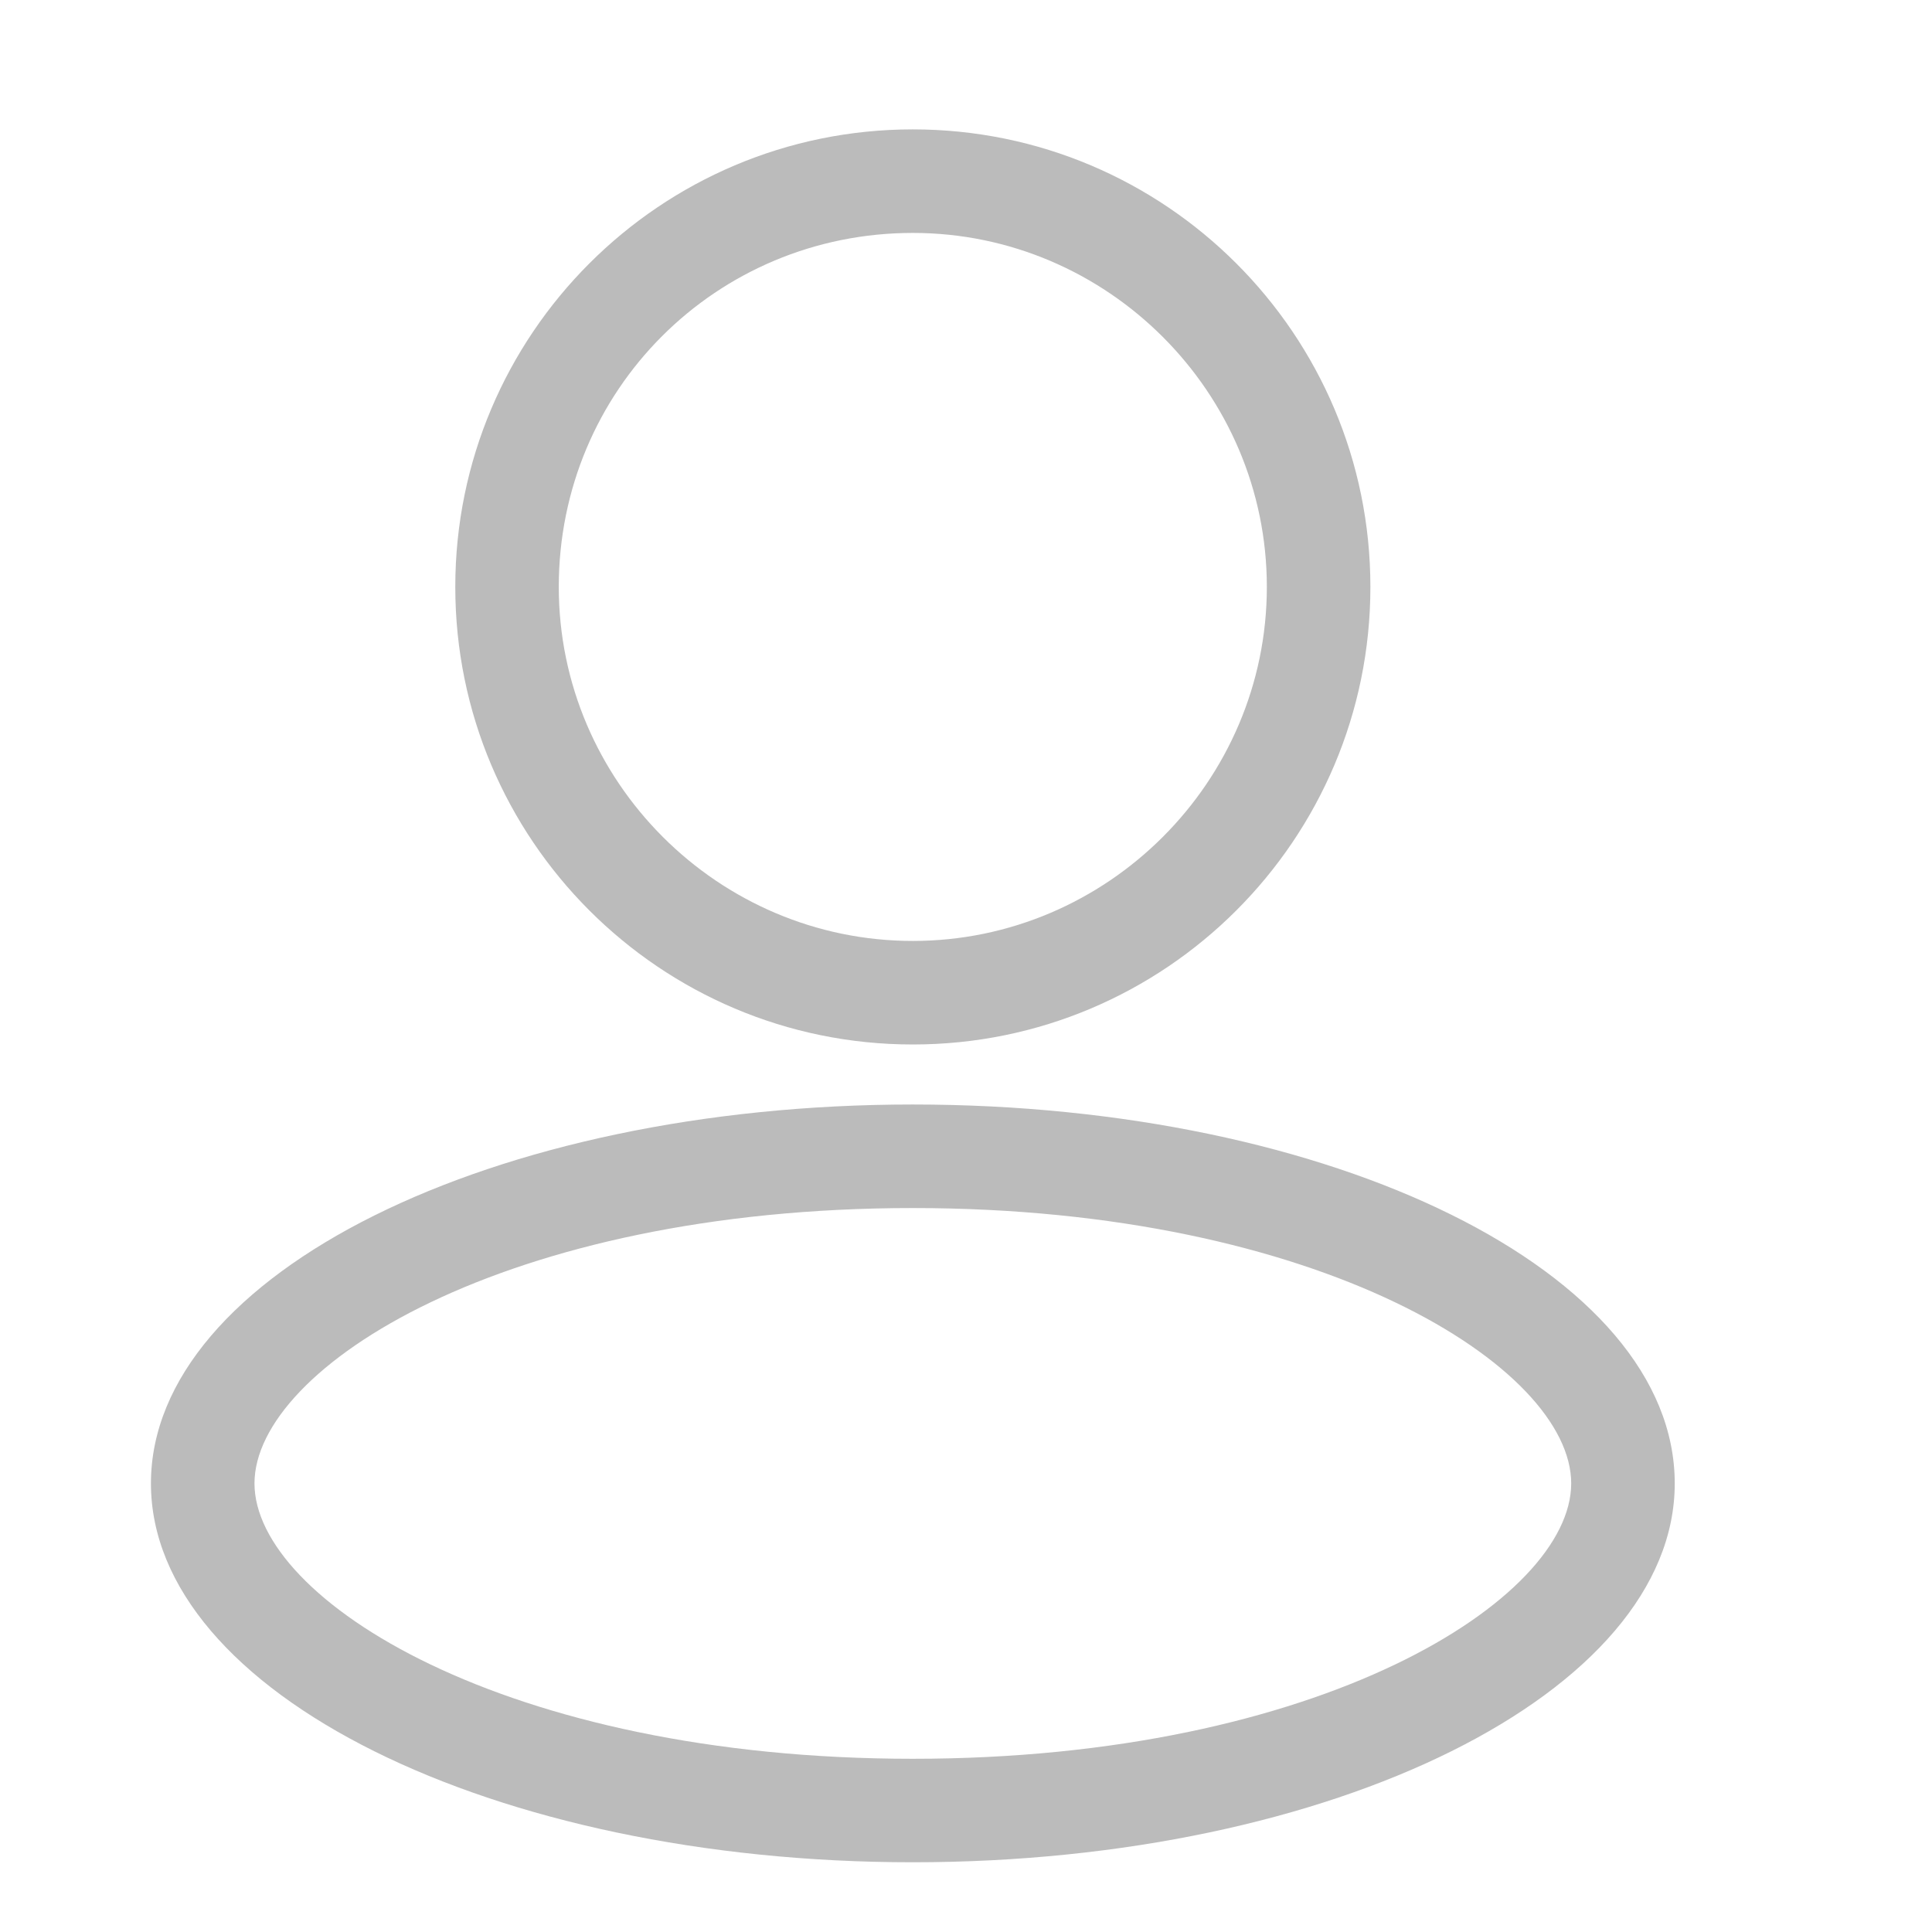
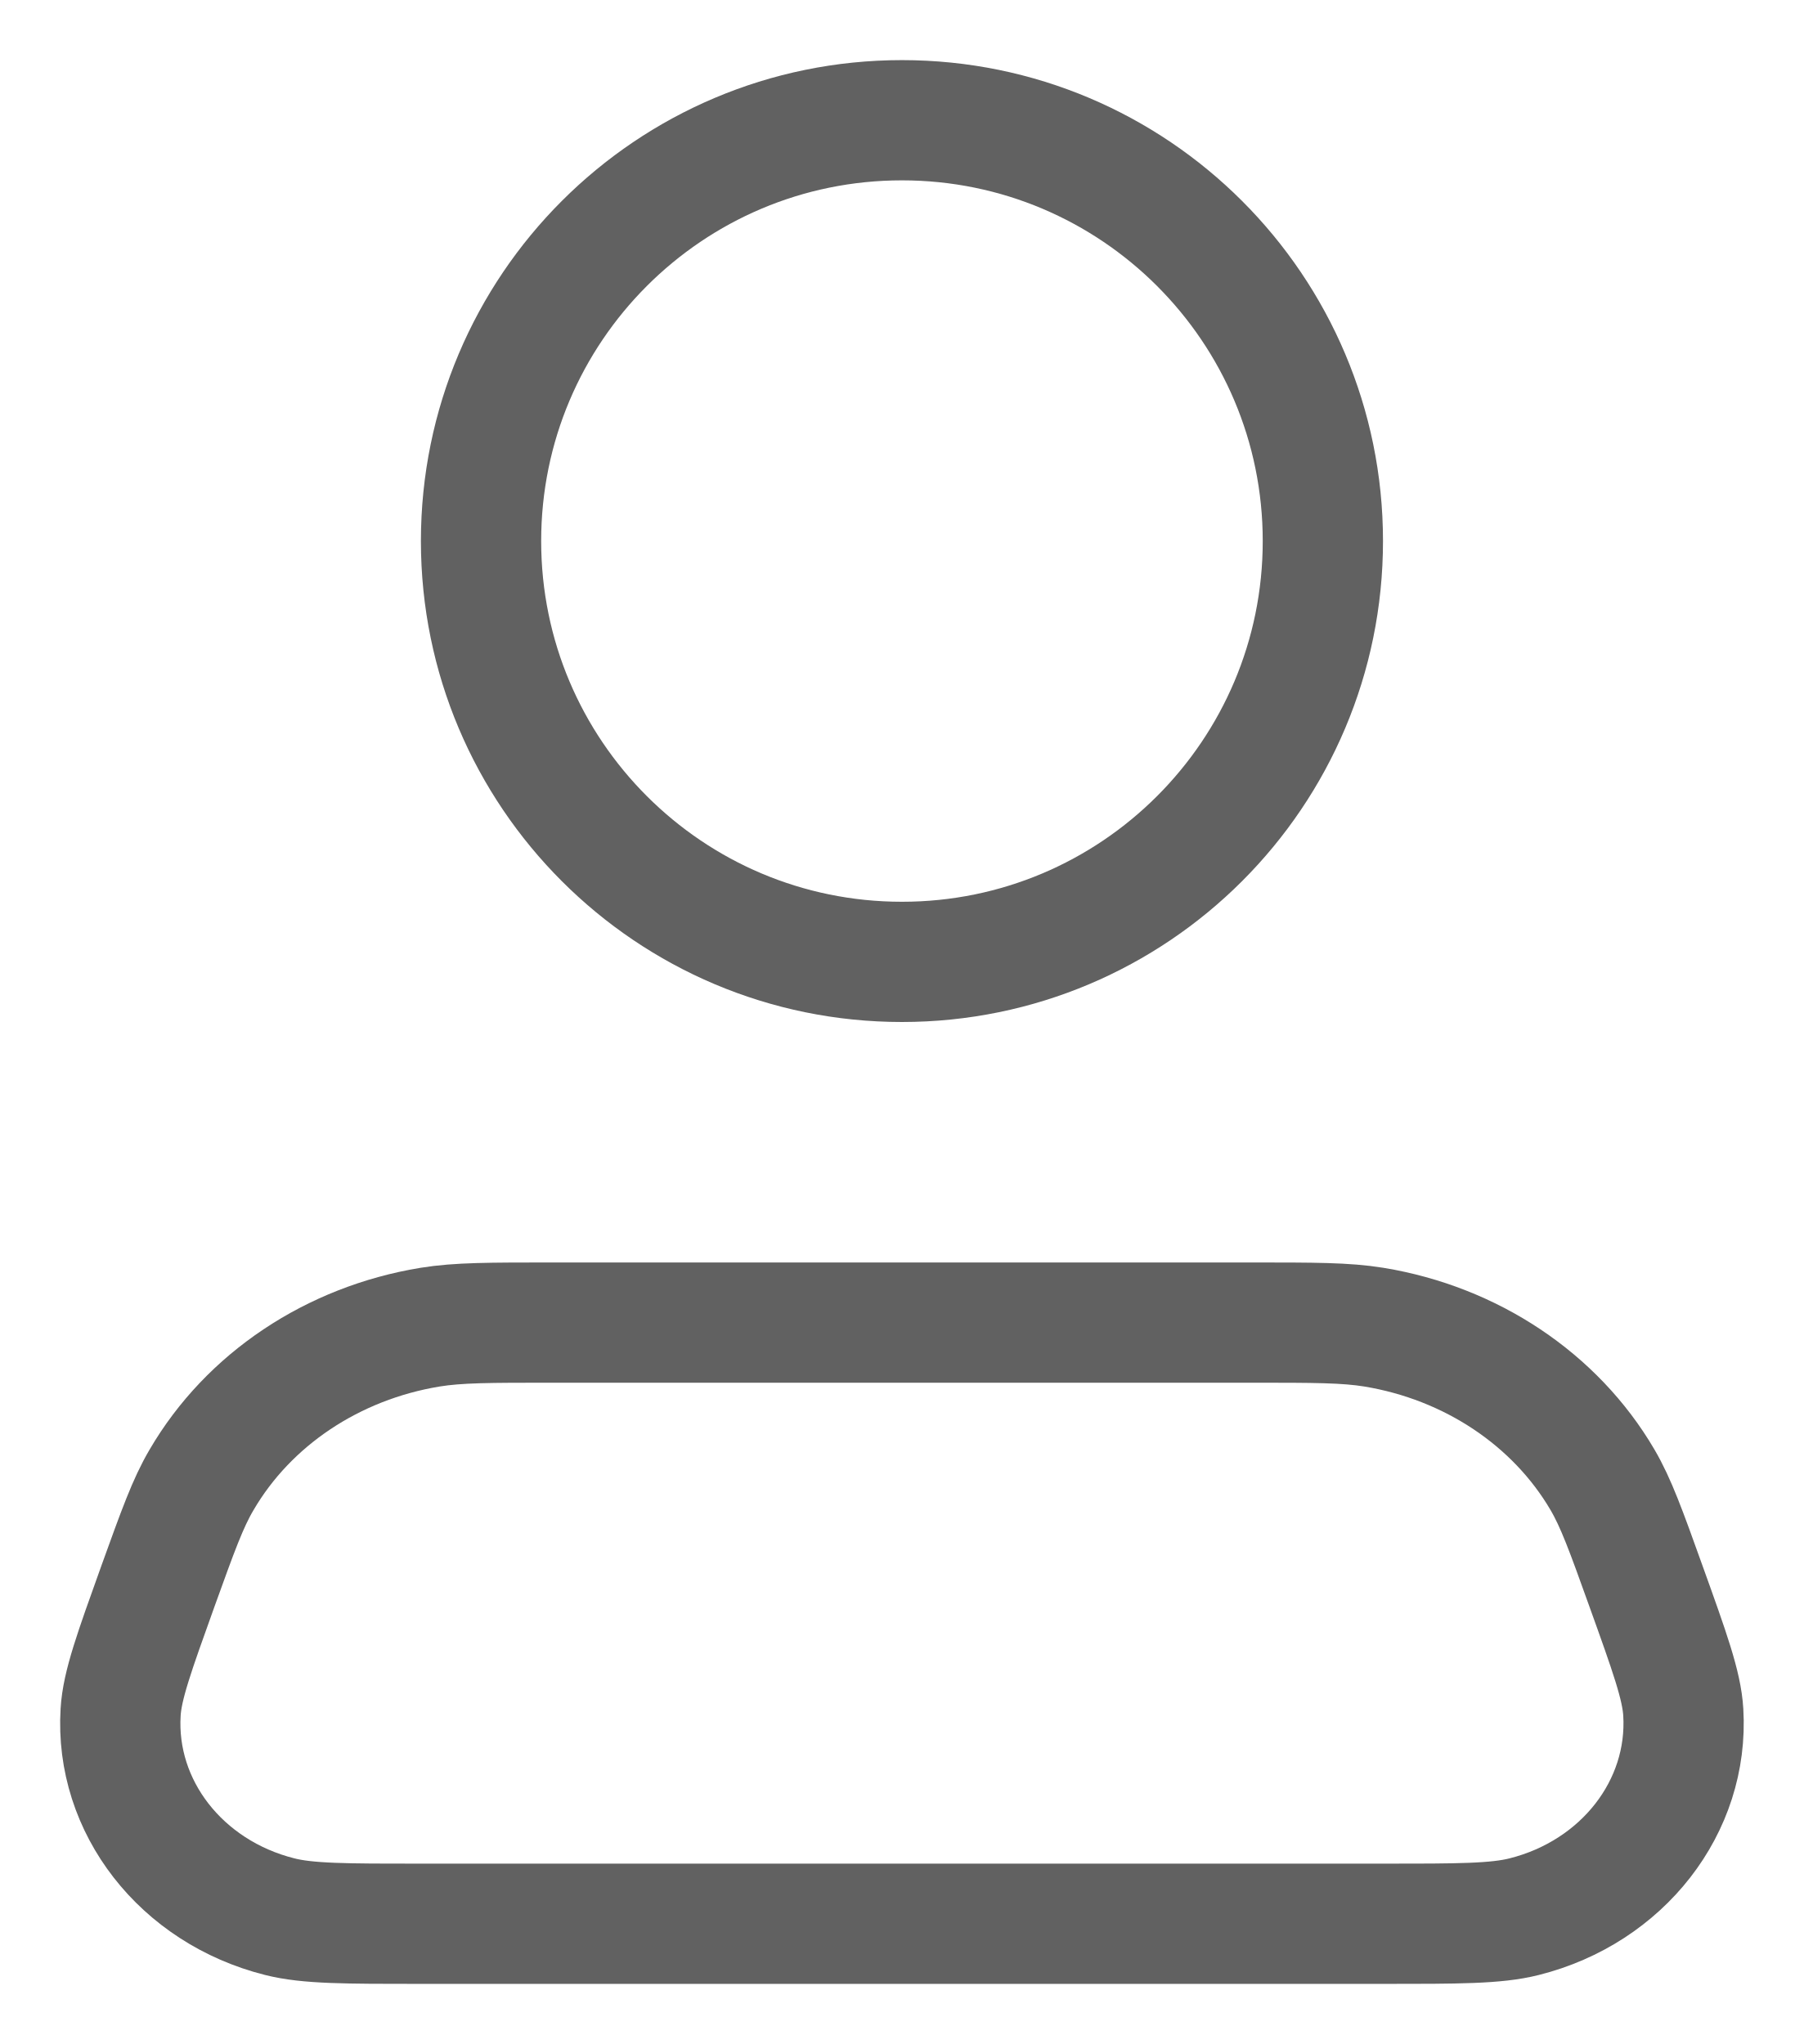
- <svg xmlns="http://www.w3.org/2000/svg" width="28" height="28" viewBox="0 0 29 32" fill="#BBBBBB">
-   <path d="M13.619 3.858C16.843 3.858 19.483 6.498 19.483 9.721C19.483 12.945 16.843 15.585 13.619 15.585C10.396 15.585 7.755 12.945 7.755 9.721C7.755 6.464 10.361 3.858 13.619 3.858ZM13.619 2.143C9.436 2.143 6.041 5.538 6.041 9.721C6.041 13.905 9.436 17.3 13.619 17.3C17.803 17.3 21.198 13.905 21.198 9.721C21.198 5.538 17.803 2.143 13.619 2.143Z" fill="#BBBBBB" />
-   <path d="M13.619 20.009C20.375 20.009 24.524 22.649 24.524 24.57C24.524 26.49 20.375 29.131 13.619 29.131C6.864 29.131 2.715 26.49 2.715 24.57C2.715 22.649 6.864 20.009 13.619 20.009ZM13.619 18.294C6.658 18.294 1 21.106 1 24.57C1 28.033 6.658 30.845 13.619 30.845C20.581 30.845 26.239 28.033 26.239 24.57C26.239 21.072 20.581 18.294 13.619 18.294Z" fill="#BBBBBB" />
+ <svg xmlns="http://www.w3.org/2000/svg" width="15" height="17" fill="none" viewBox="0 0 15 17">
+   <path stroke="#616161" stroke-linecap="round" stroke-linejoin="round" d="M11 4.5a3.5 3.5 0 1 1-7 0 3.5 3.5 0 0 1 7 0Zm-.594 6.5H4.594c-.523 0-.784 0-1.018.038-.809.133-1.509.6-1.9 1.27-.114.193-.196.422-.362.882-.198.552-.298.828-.311 1.05-.048.786.504 1.495 1.323 1.701.233.059.547.059 1.175.059h7.998c.628 0 .942 0 1.175-.059.819-.206 1.37-.915 1.323-1.7-.013-.223-.113-.5-.311-1.051-.165-.46-.248-.69-.361-.883-.392-.669-1.092-1.136-1.901-1.269C11.19 11 10.929 11 10.406 11Z" />
</svg>
